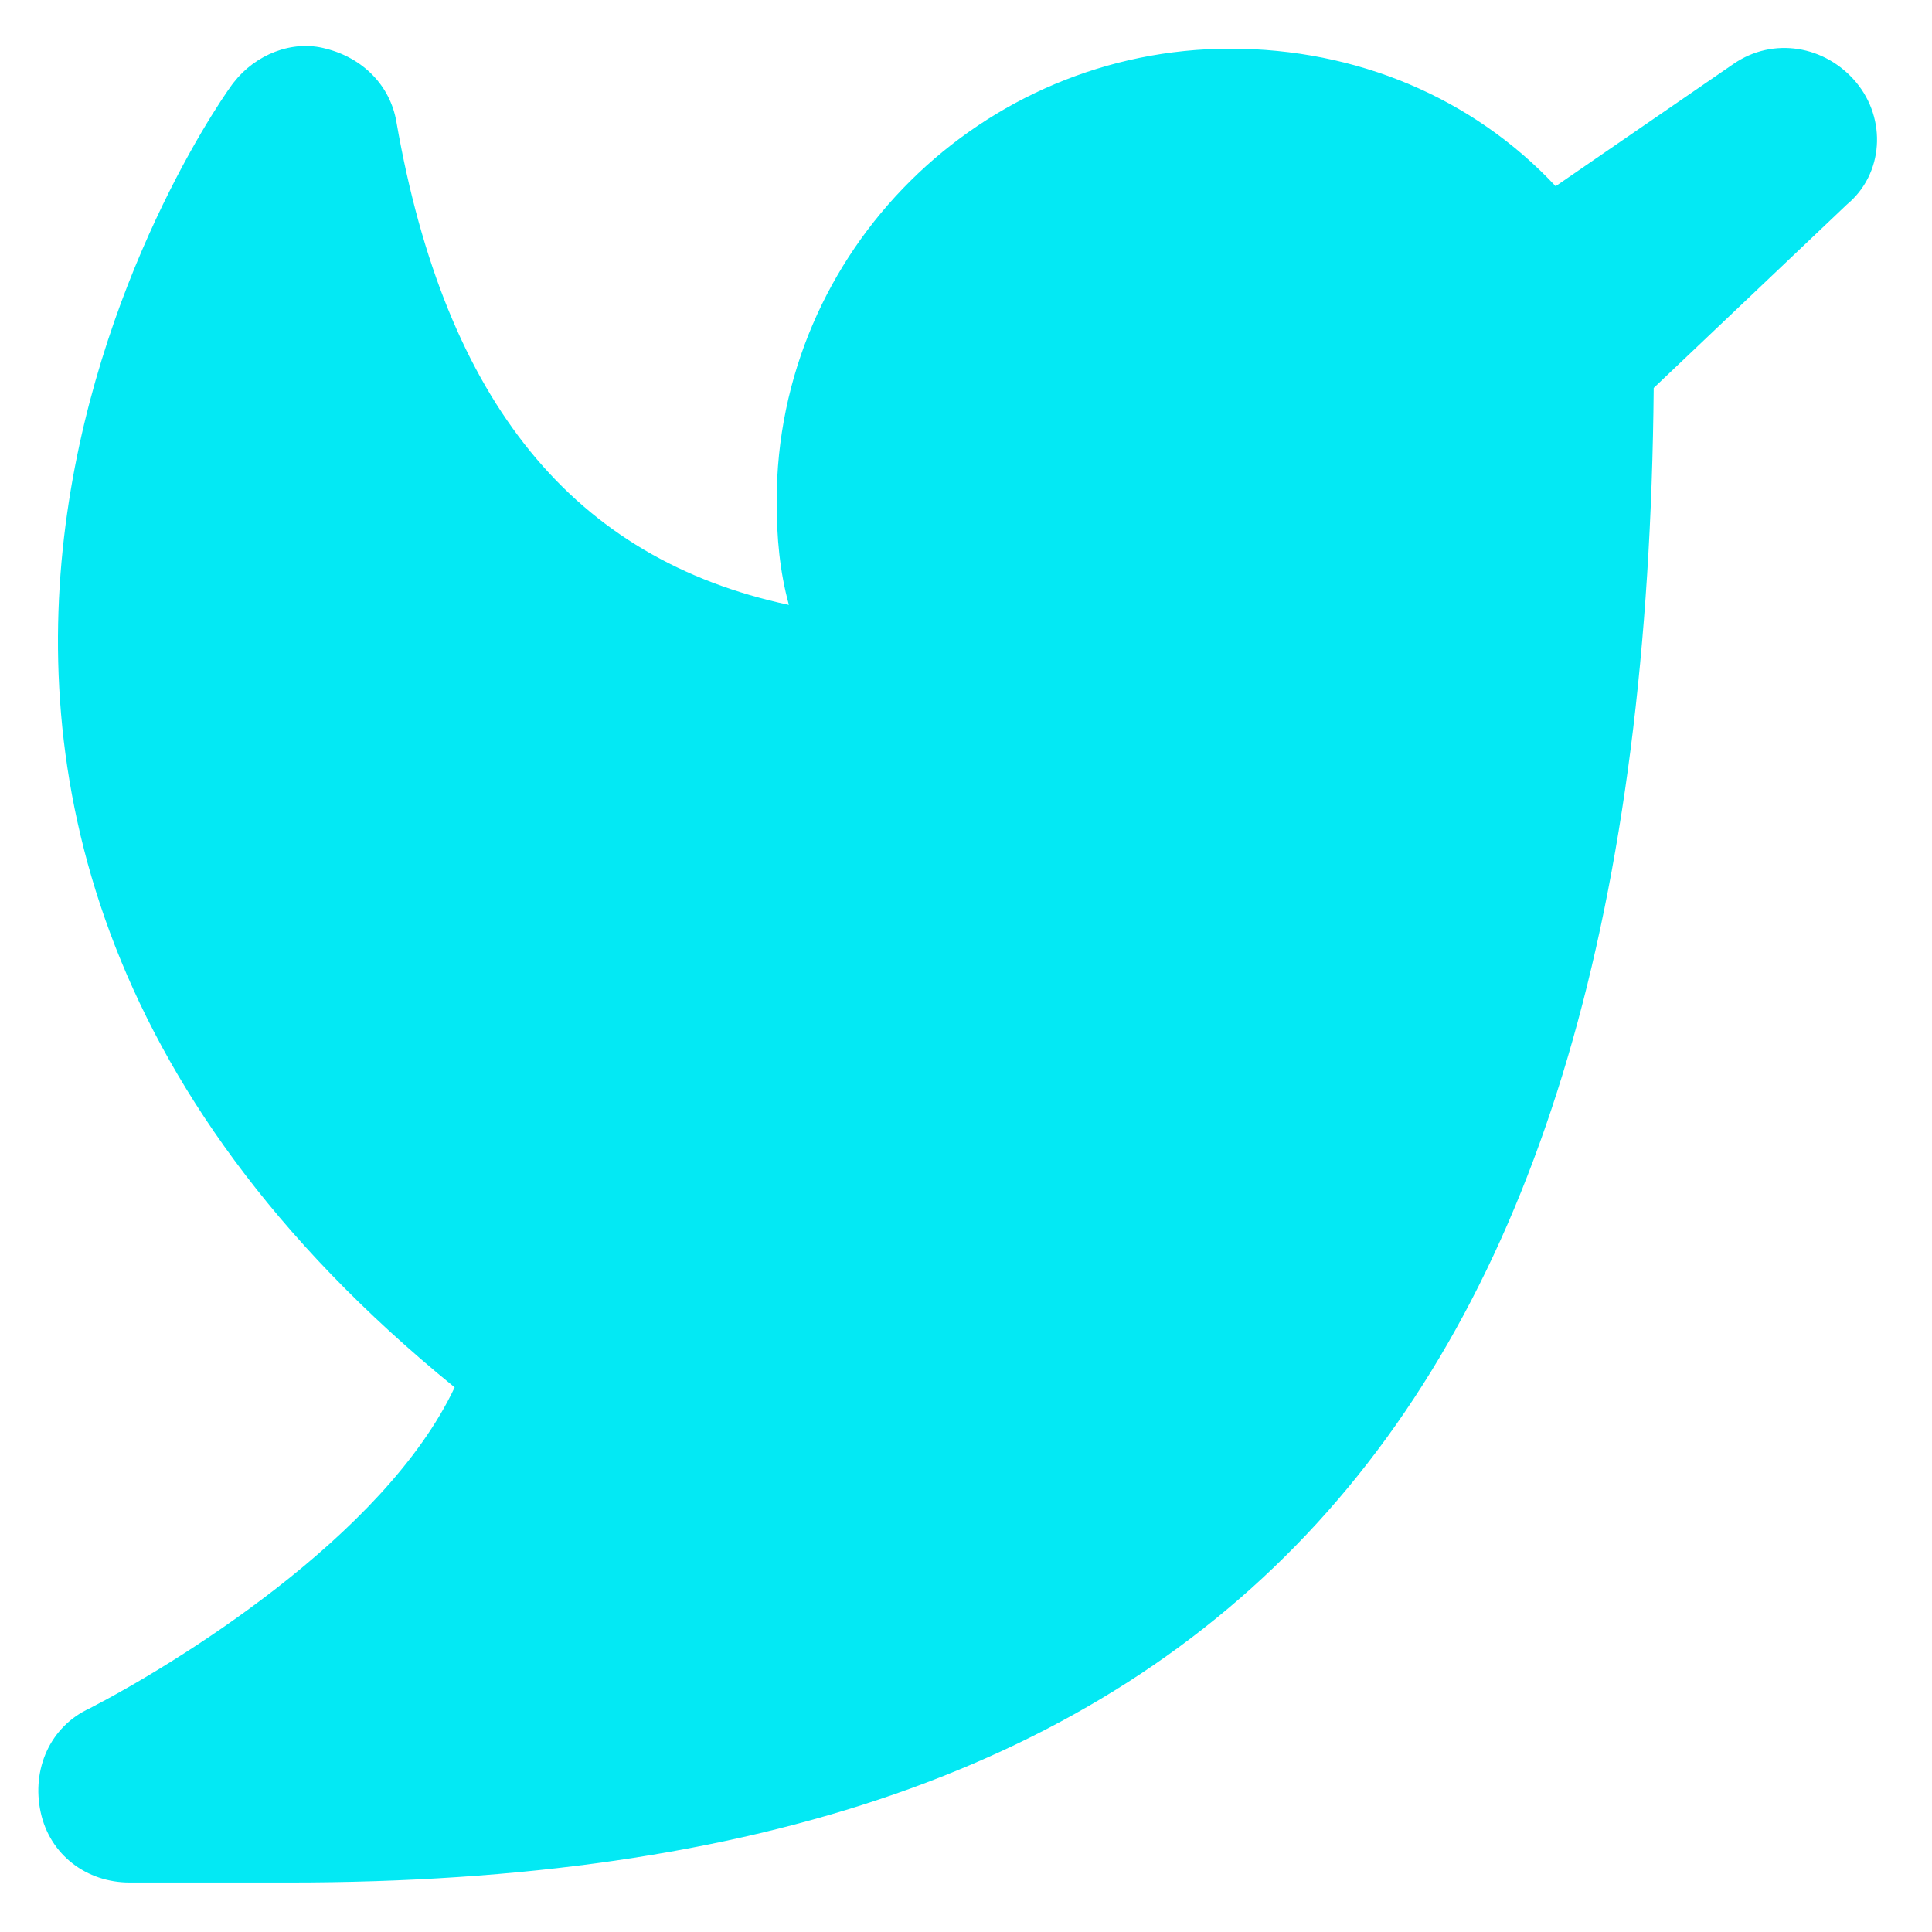
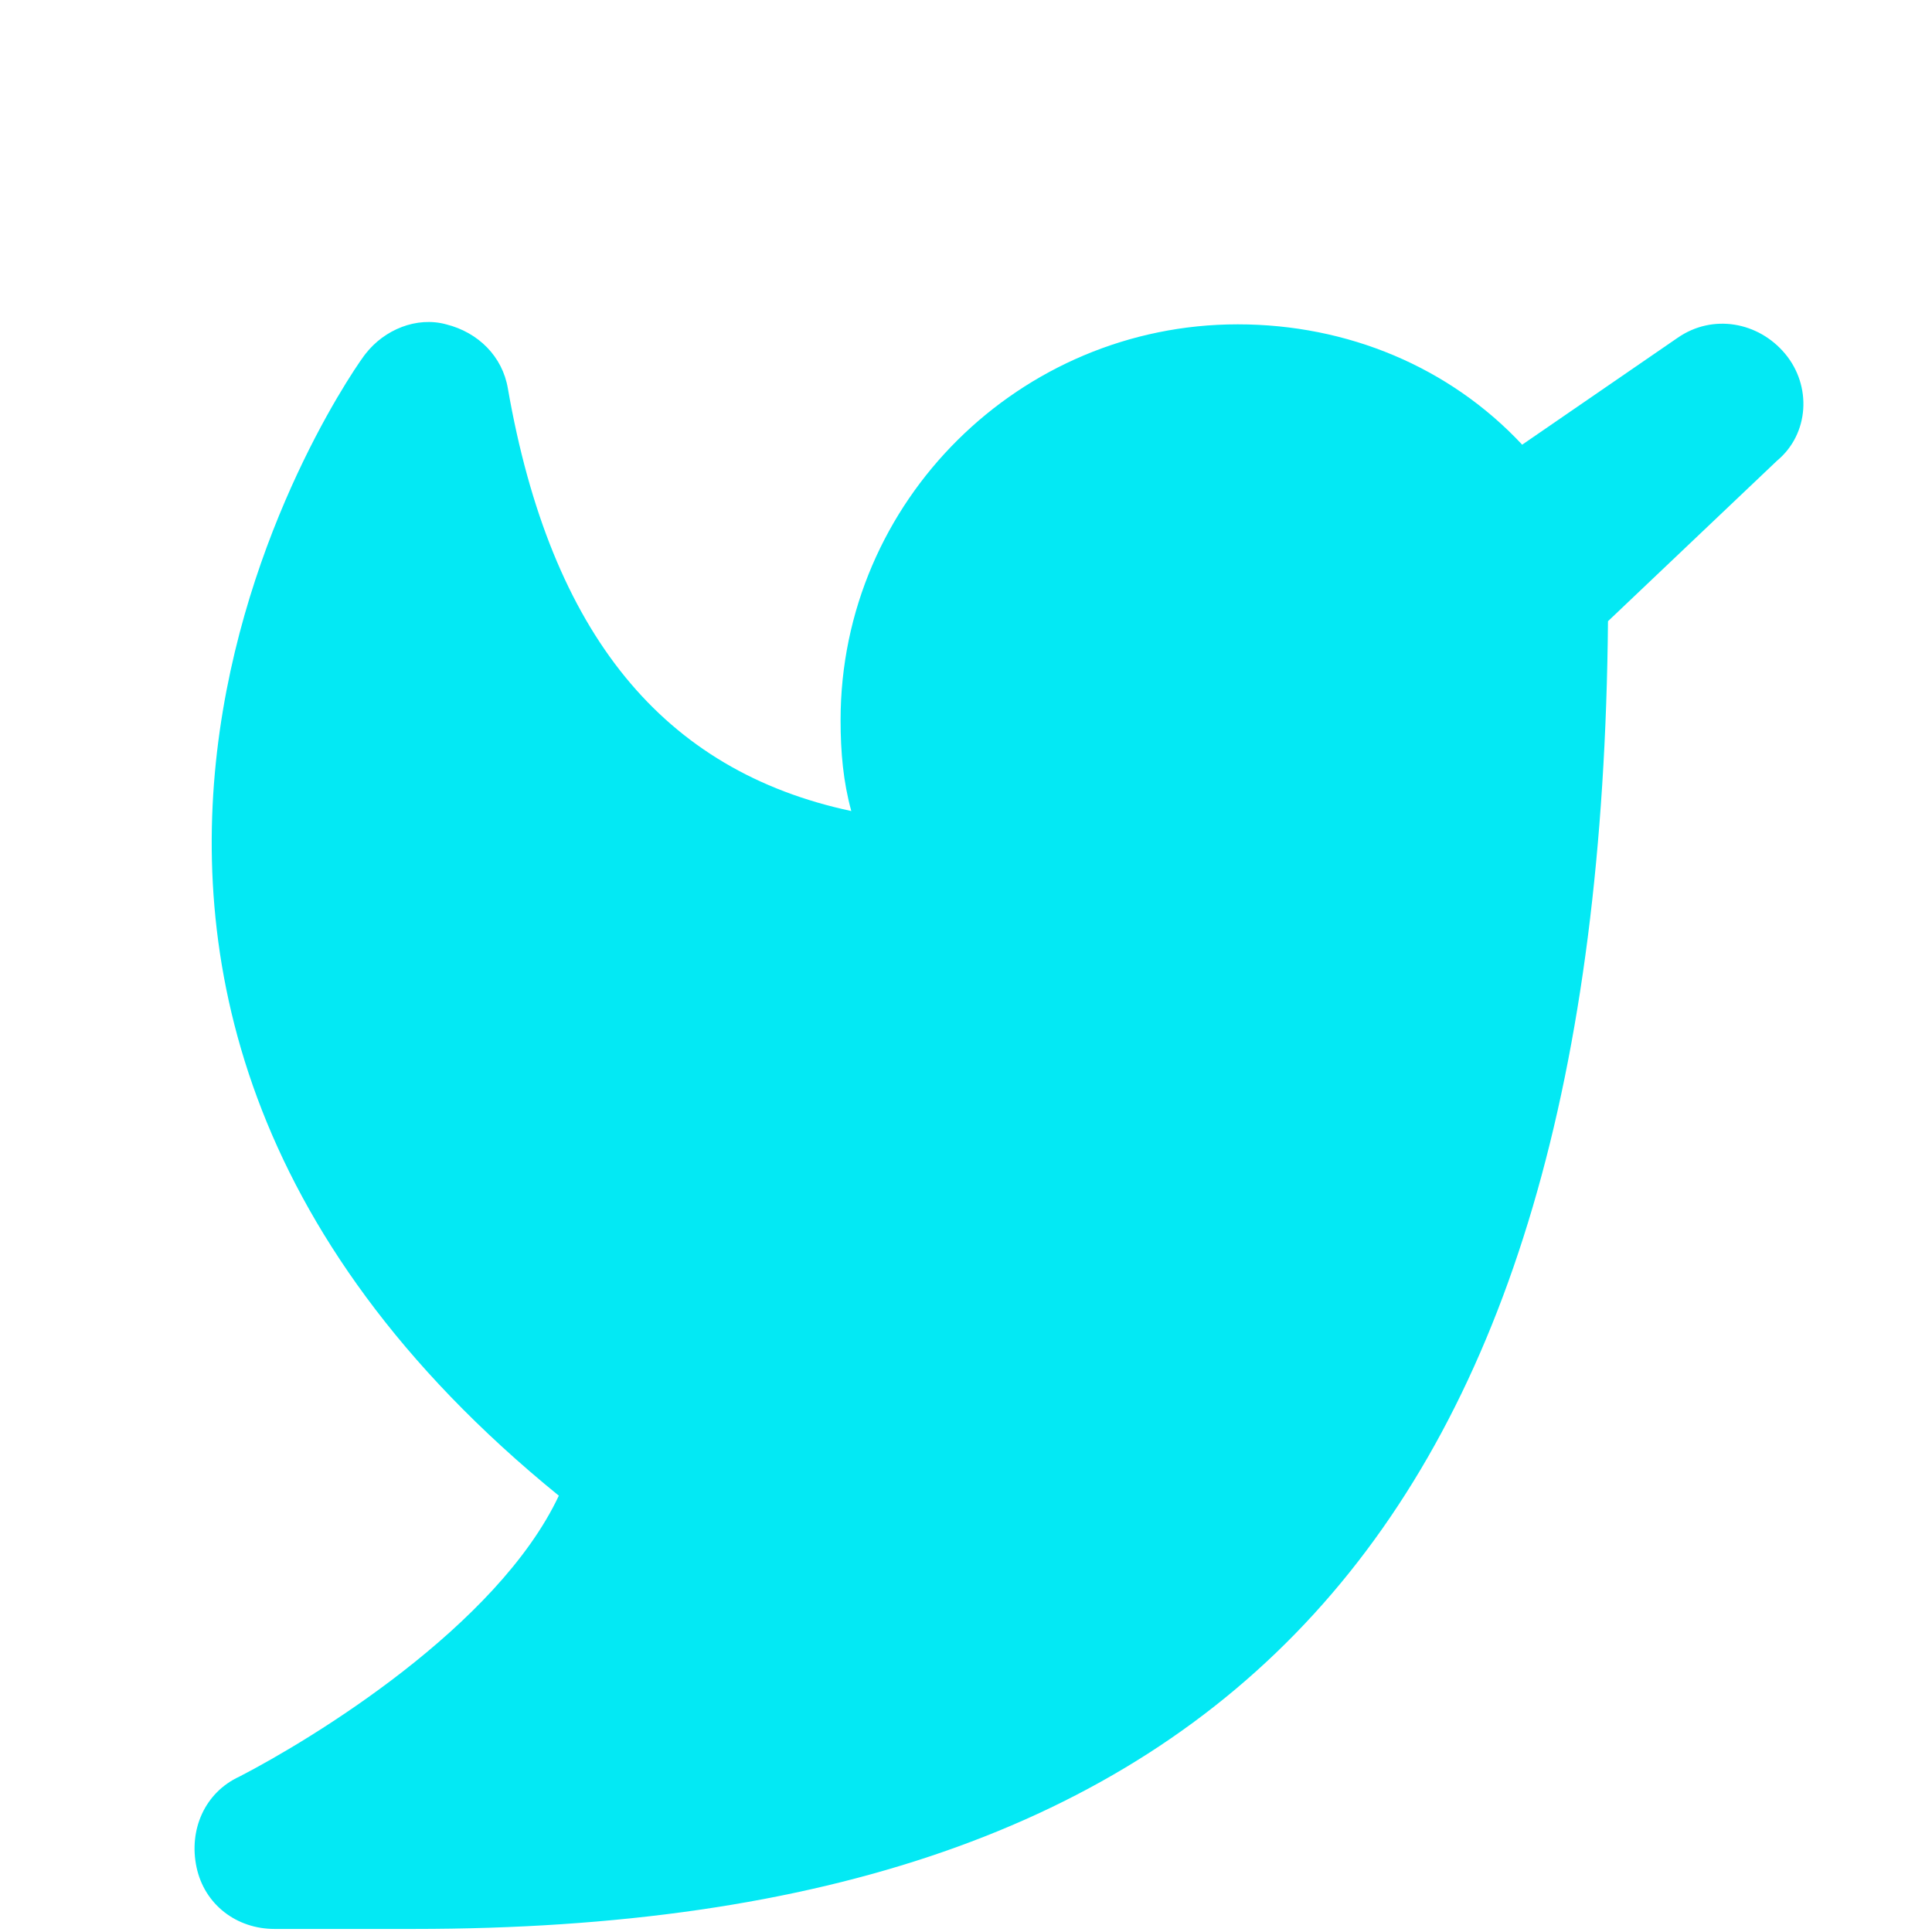
- <svg xmlns="http://www.w3.org/2000/svg" width="24px" height="24px" viewBox="0 0 21 20" fill="none">
+ <svg xmlns="http://www.w3.org/2000/svg" width="24px" height="24px" viewBox="-2 0 24 16" fill="none">
  <path d="M20.175 0.394C19.842 -0.004 19.275 -0.104 18.842 0.195L16.909 1.524C16.009 0.561 14.742 0.029 13.375 0.029C10.675 0.029 8.442 2.222 8.442 4.946C8.442 5.345 8.475 5.71 8.575 6.075C6.242 5.577 4.842 3.883 4.309 0.826C4.242 0.428 3.942 0.129 3.542 0.029C3.175 -0.071 2.775 0.095 2.542 0.394C2.475 0.461 -3.025 8.102 4.942 14.58C4.175 16.208 1.875 17.604 0.975 18.069C0.542 18.268 0.342 18.733 0.442 19.198C0.542 19.663 0.942 19.962 1.409 19.962H3.142C13.275 19.962 17.875 14.946 17.975 3.717L20.075 1.723C20.475 1.391 20.509 0.793 20.175 0.394Z" fill="#03e9f4" />
</svg>
